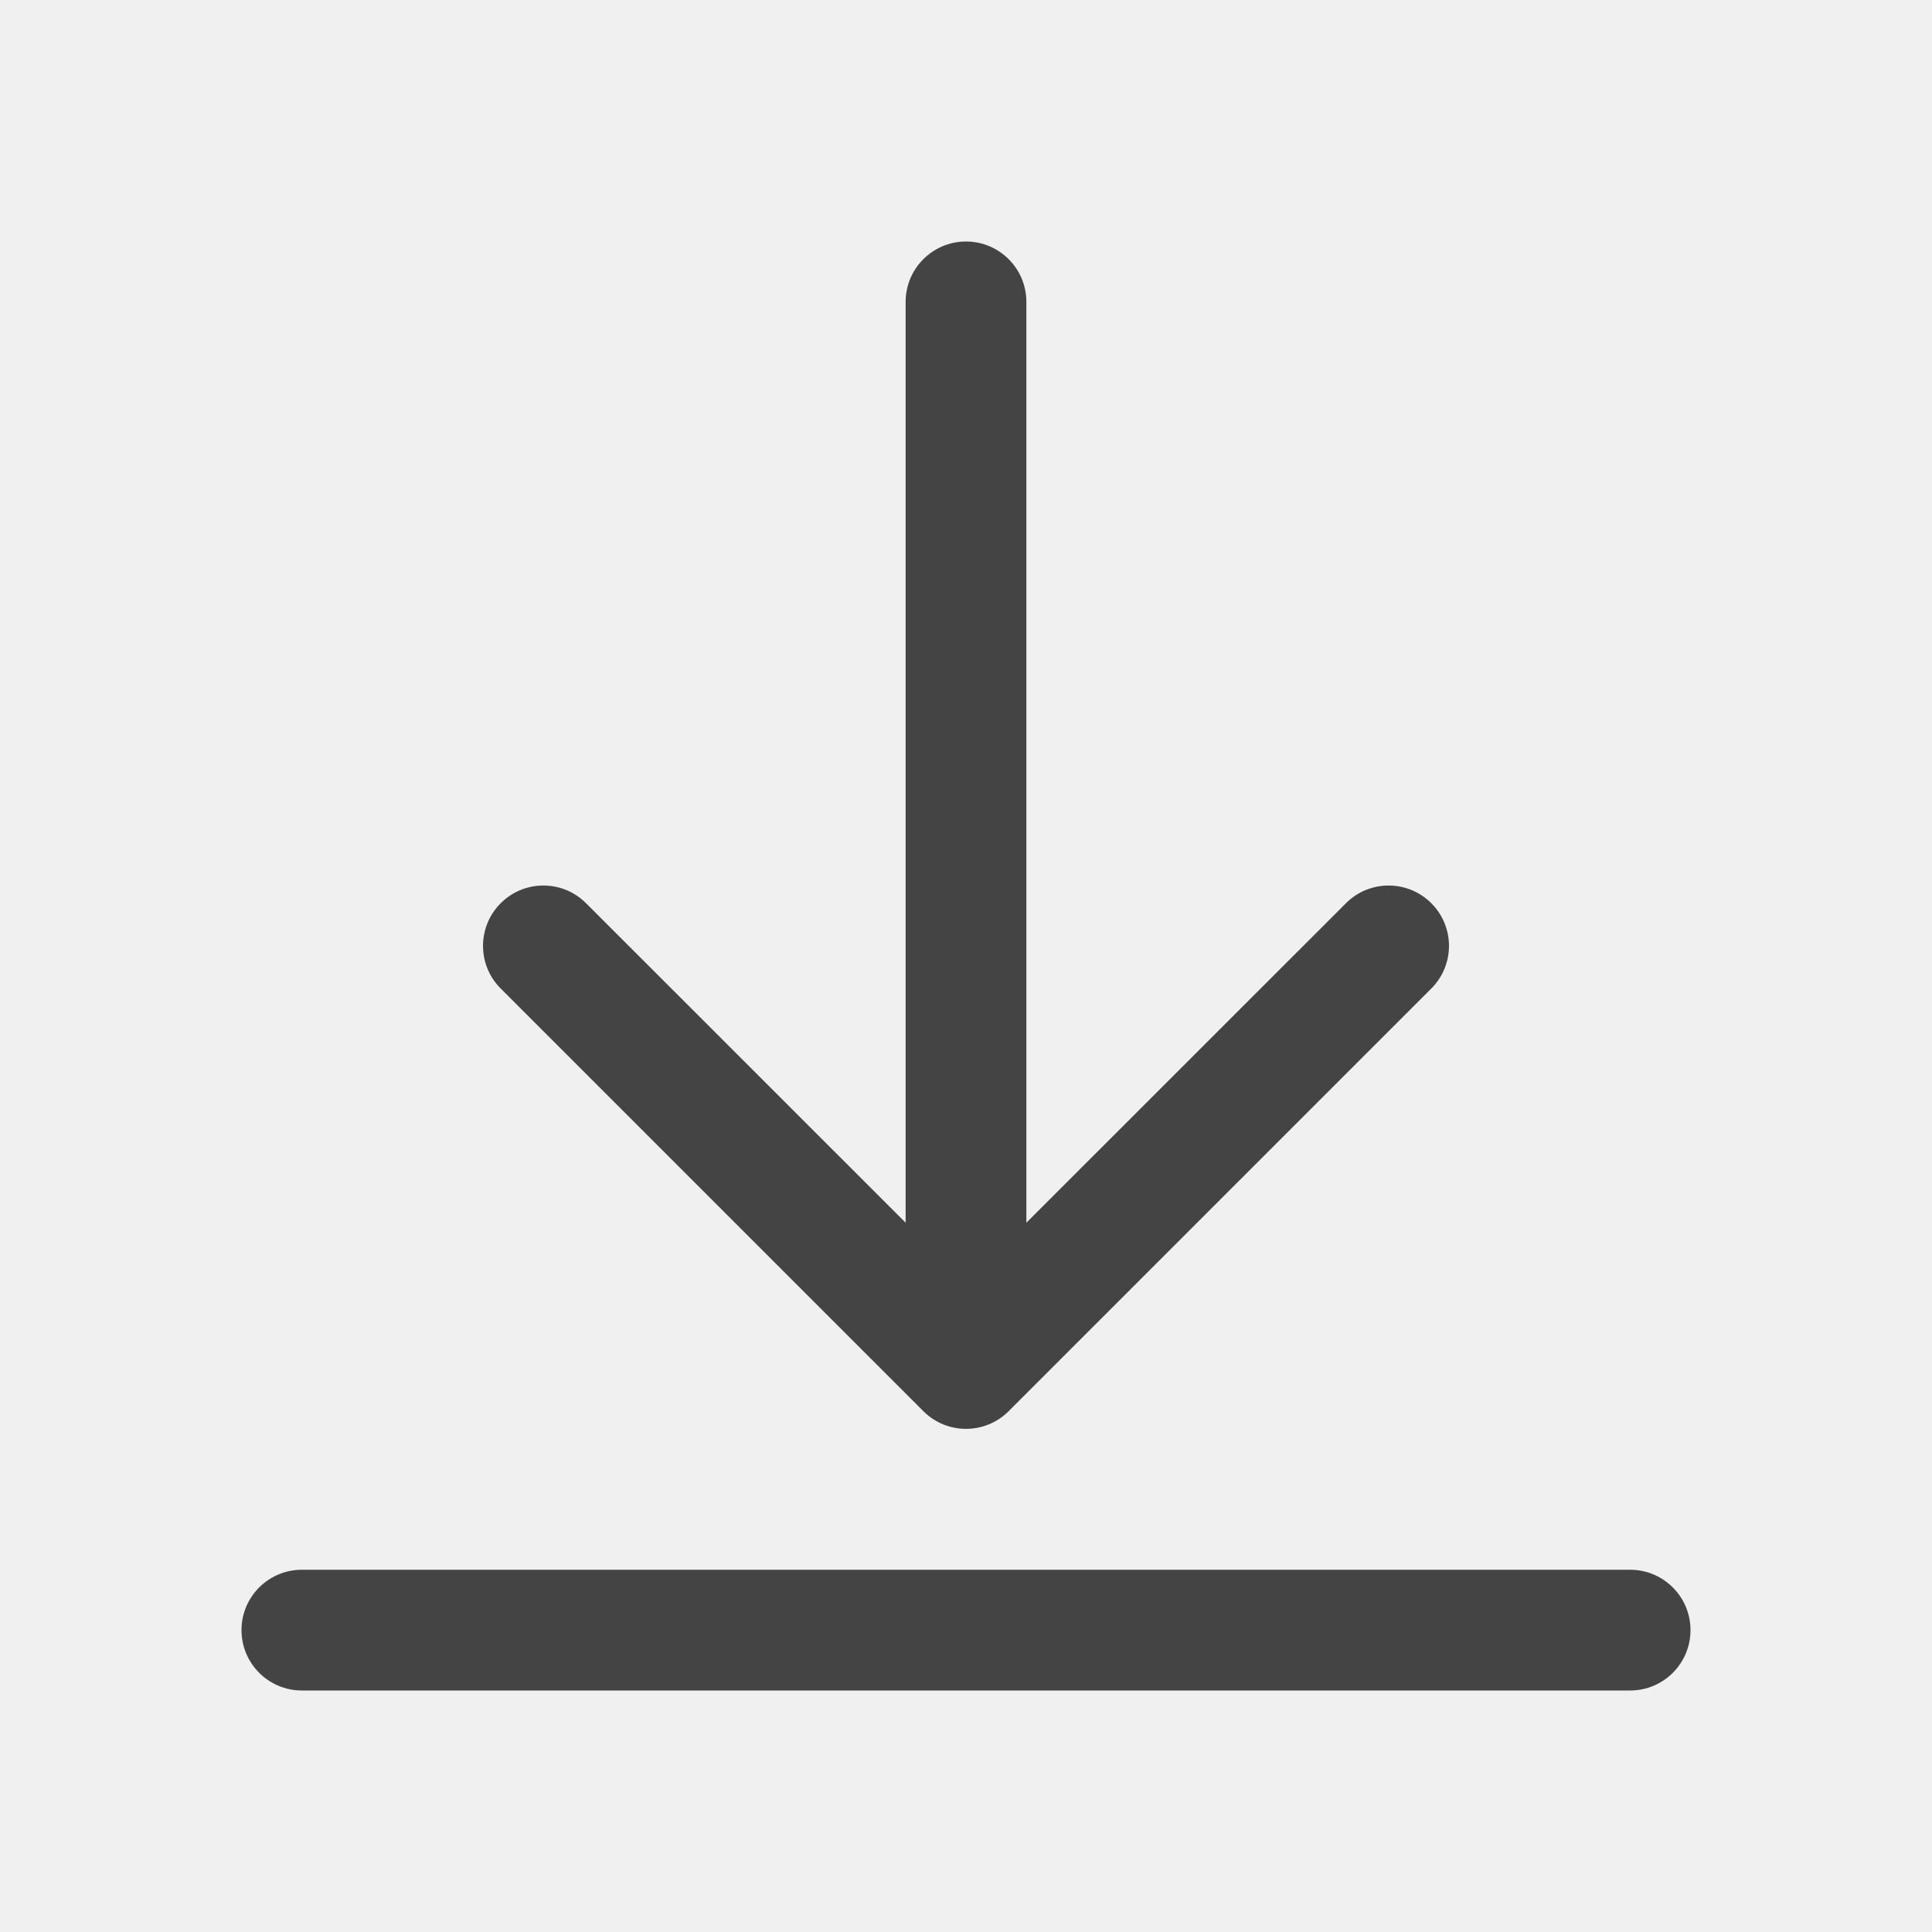
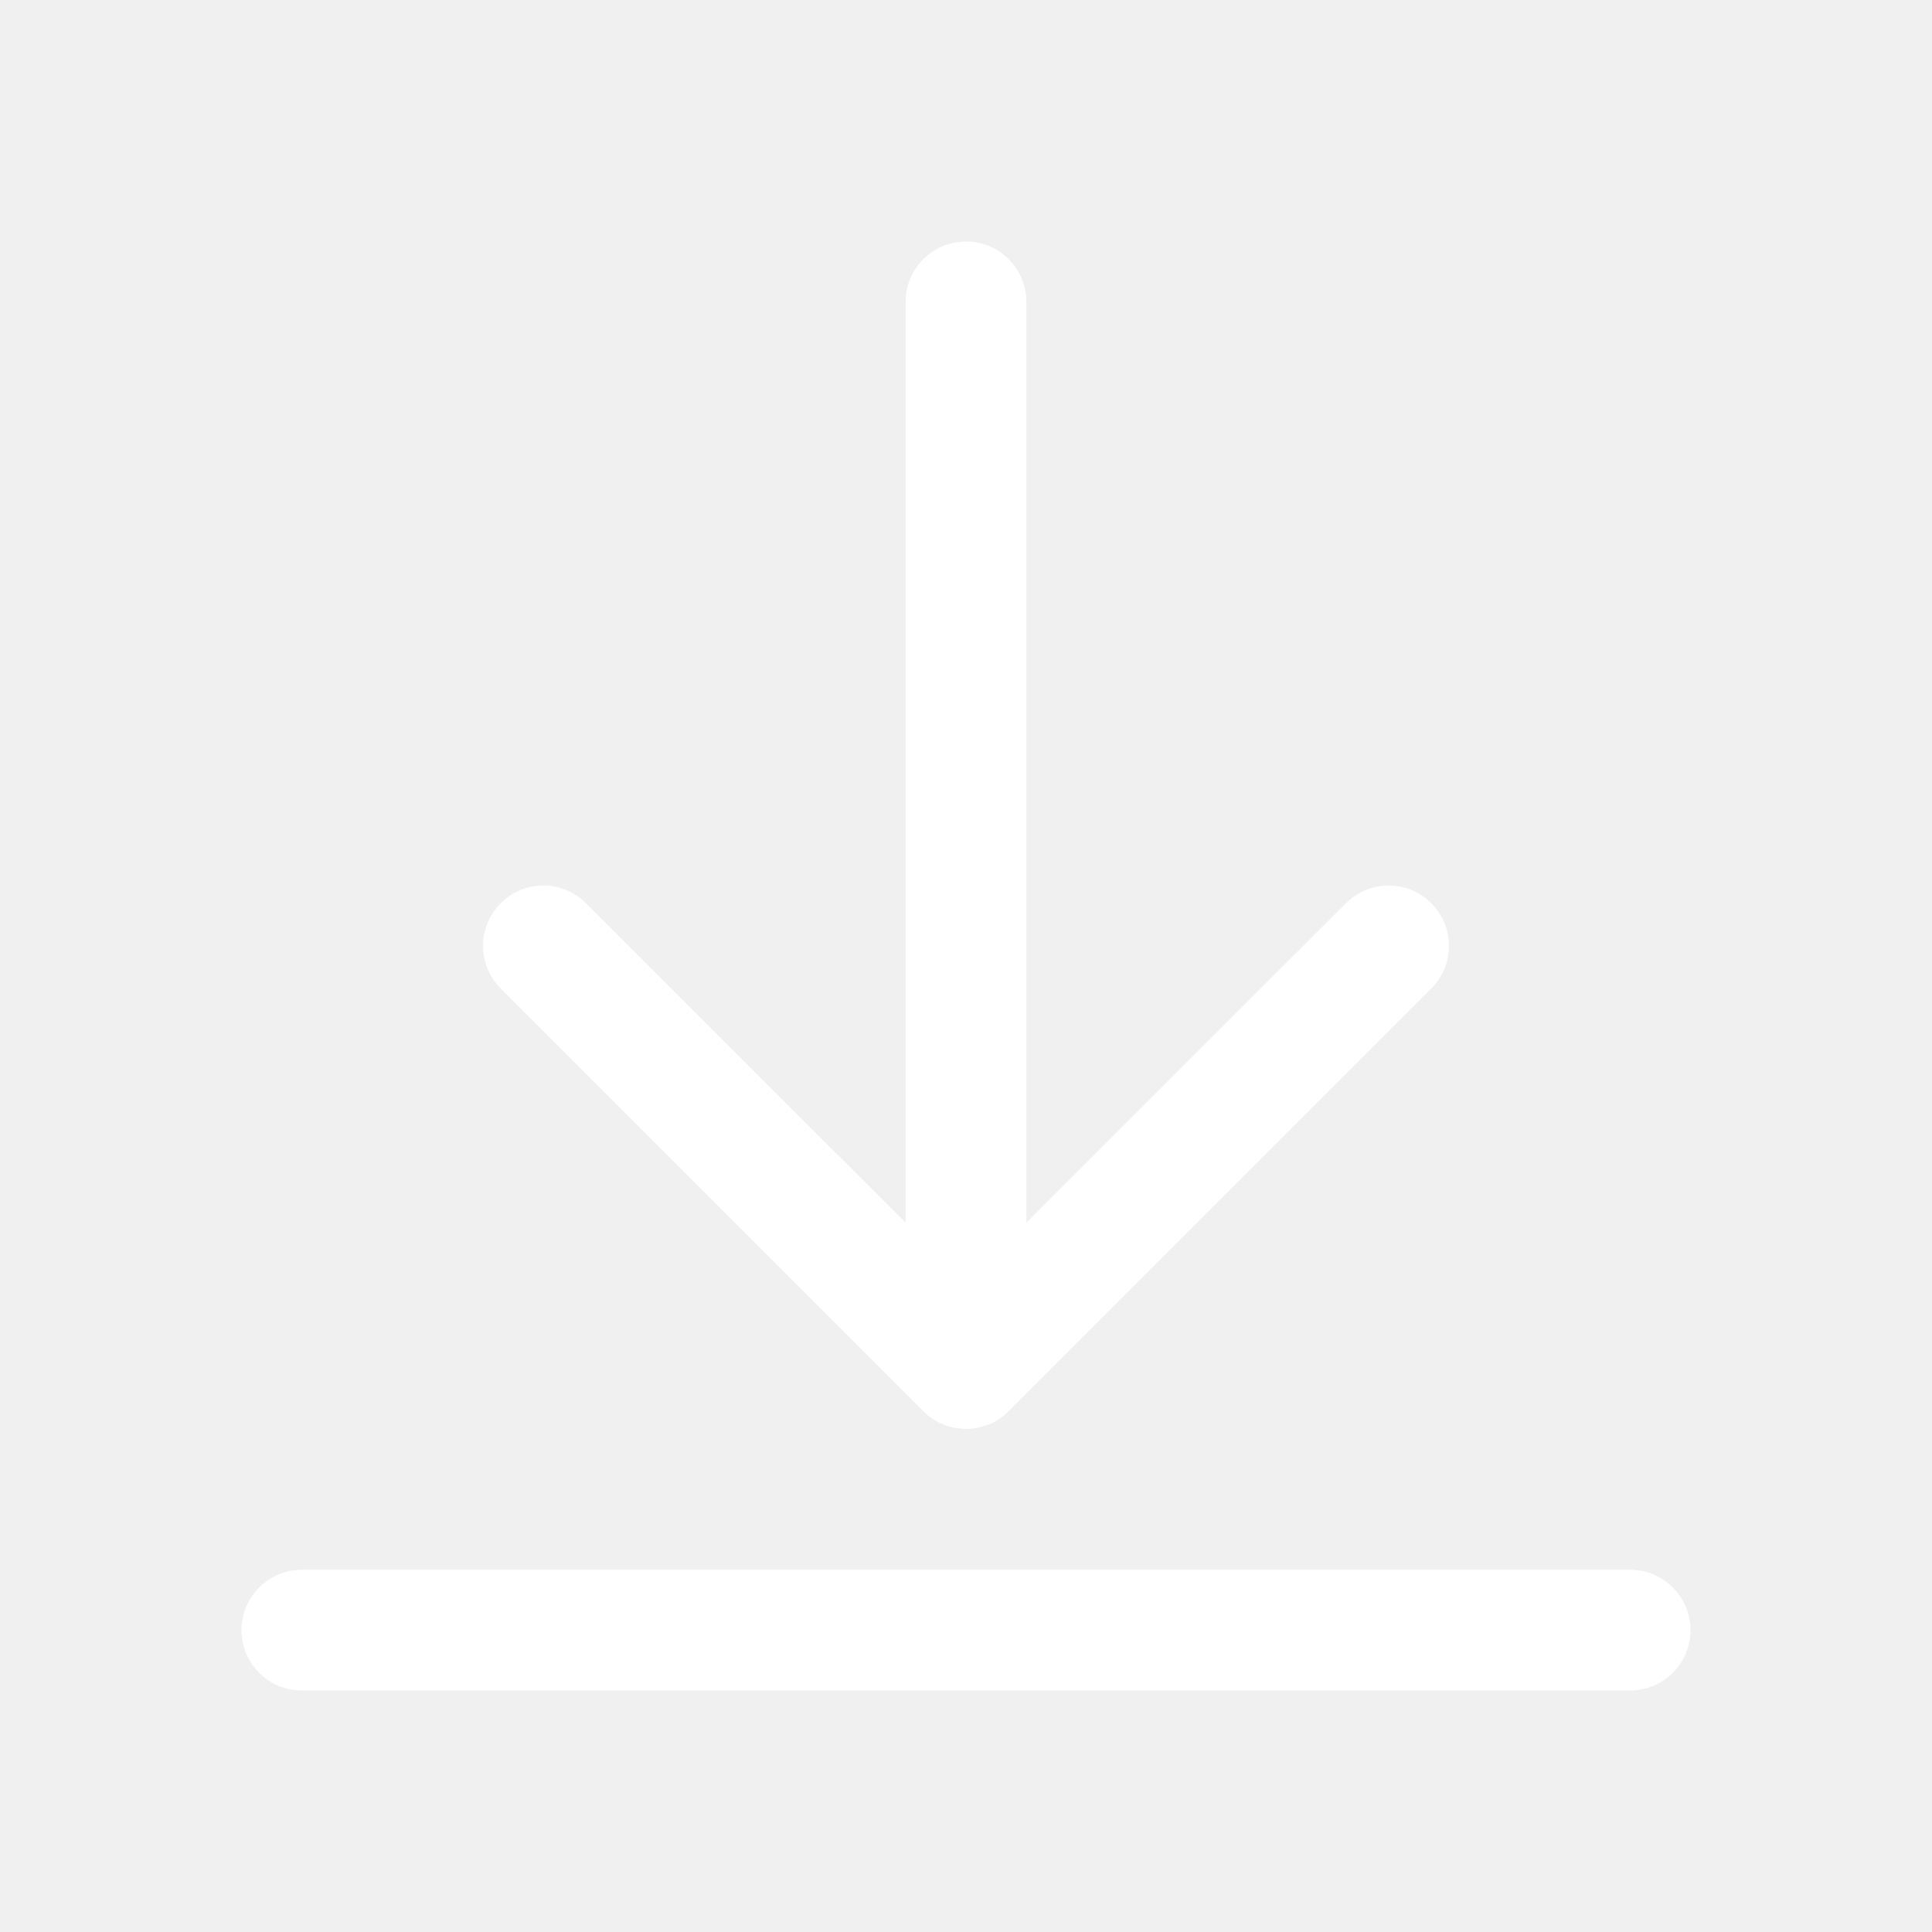
<svg xmlns="http://www.w3.org/2000/svg" width="24" height="24" viewBox="0 0 24 24" fill="none">
-   <path d="M12 3C12.414 3 12.75 3.336 12.75 3.75V15.189L16.72 11.22C17.013 10.927 17.487 10.927 17.78 11.22C18.073 11.513 18.073 11.987 17.78 12.28L12.53 17.53C12.237 17.823 11.763 17.823 11.47 17.53L6.22 12.28C5.927 11.987 5.927 11.513 6.22 11.22C6.513 10.927 6.987 10.927 7.28 11.22L11.25 15.189V3.75C11.25 3.336 11.586 3 12 3Z" fill="#444444" />
-   <path d="M3.75 19.5C3.336 19.5 3 19.836 3 20.25C3 20.664 3.336 21 3.75 21H20.25C20.664 21 21 20.664 21 20.25C21 19.836 20.664 19.5 20.25 19.5H3.75Z" fill="#444444" />
+   <path d="M12 3C12.414 3 12.75 3.336 12.75 3.75V15.189L16.72 11.22C17.013 10.927 17.487 10.927 17.78 11.22C18.073 11.513 18.073 11.987 17.78 12.28L12.53 17.53C12.237 17.823 11.763 17.823 11.47 17.53L6.22 12.28C5.927 11.987 5.927 11.513 6.22 11.22C6.513 10.927 6.987 10.927 7.28 11.22L11.25 15.189V3.75C11.25 3.336 11.586 3 12 3Z" fill="white" />
+   <path d="M3.75 19.5C3.336 19.5 3 19.836 3 20.25C3 20.664 3.336 21 3.75 21H20.25C20.664 21 21 20.664 21 20.25C21 19.836 20.664 19.5 20.25 19.5H3.75Z" fill="white" />
</svg>
